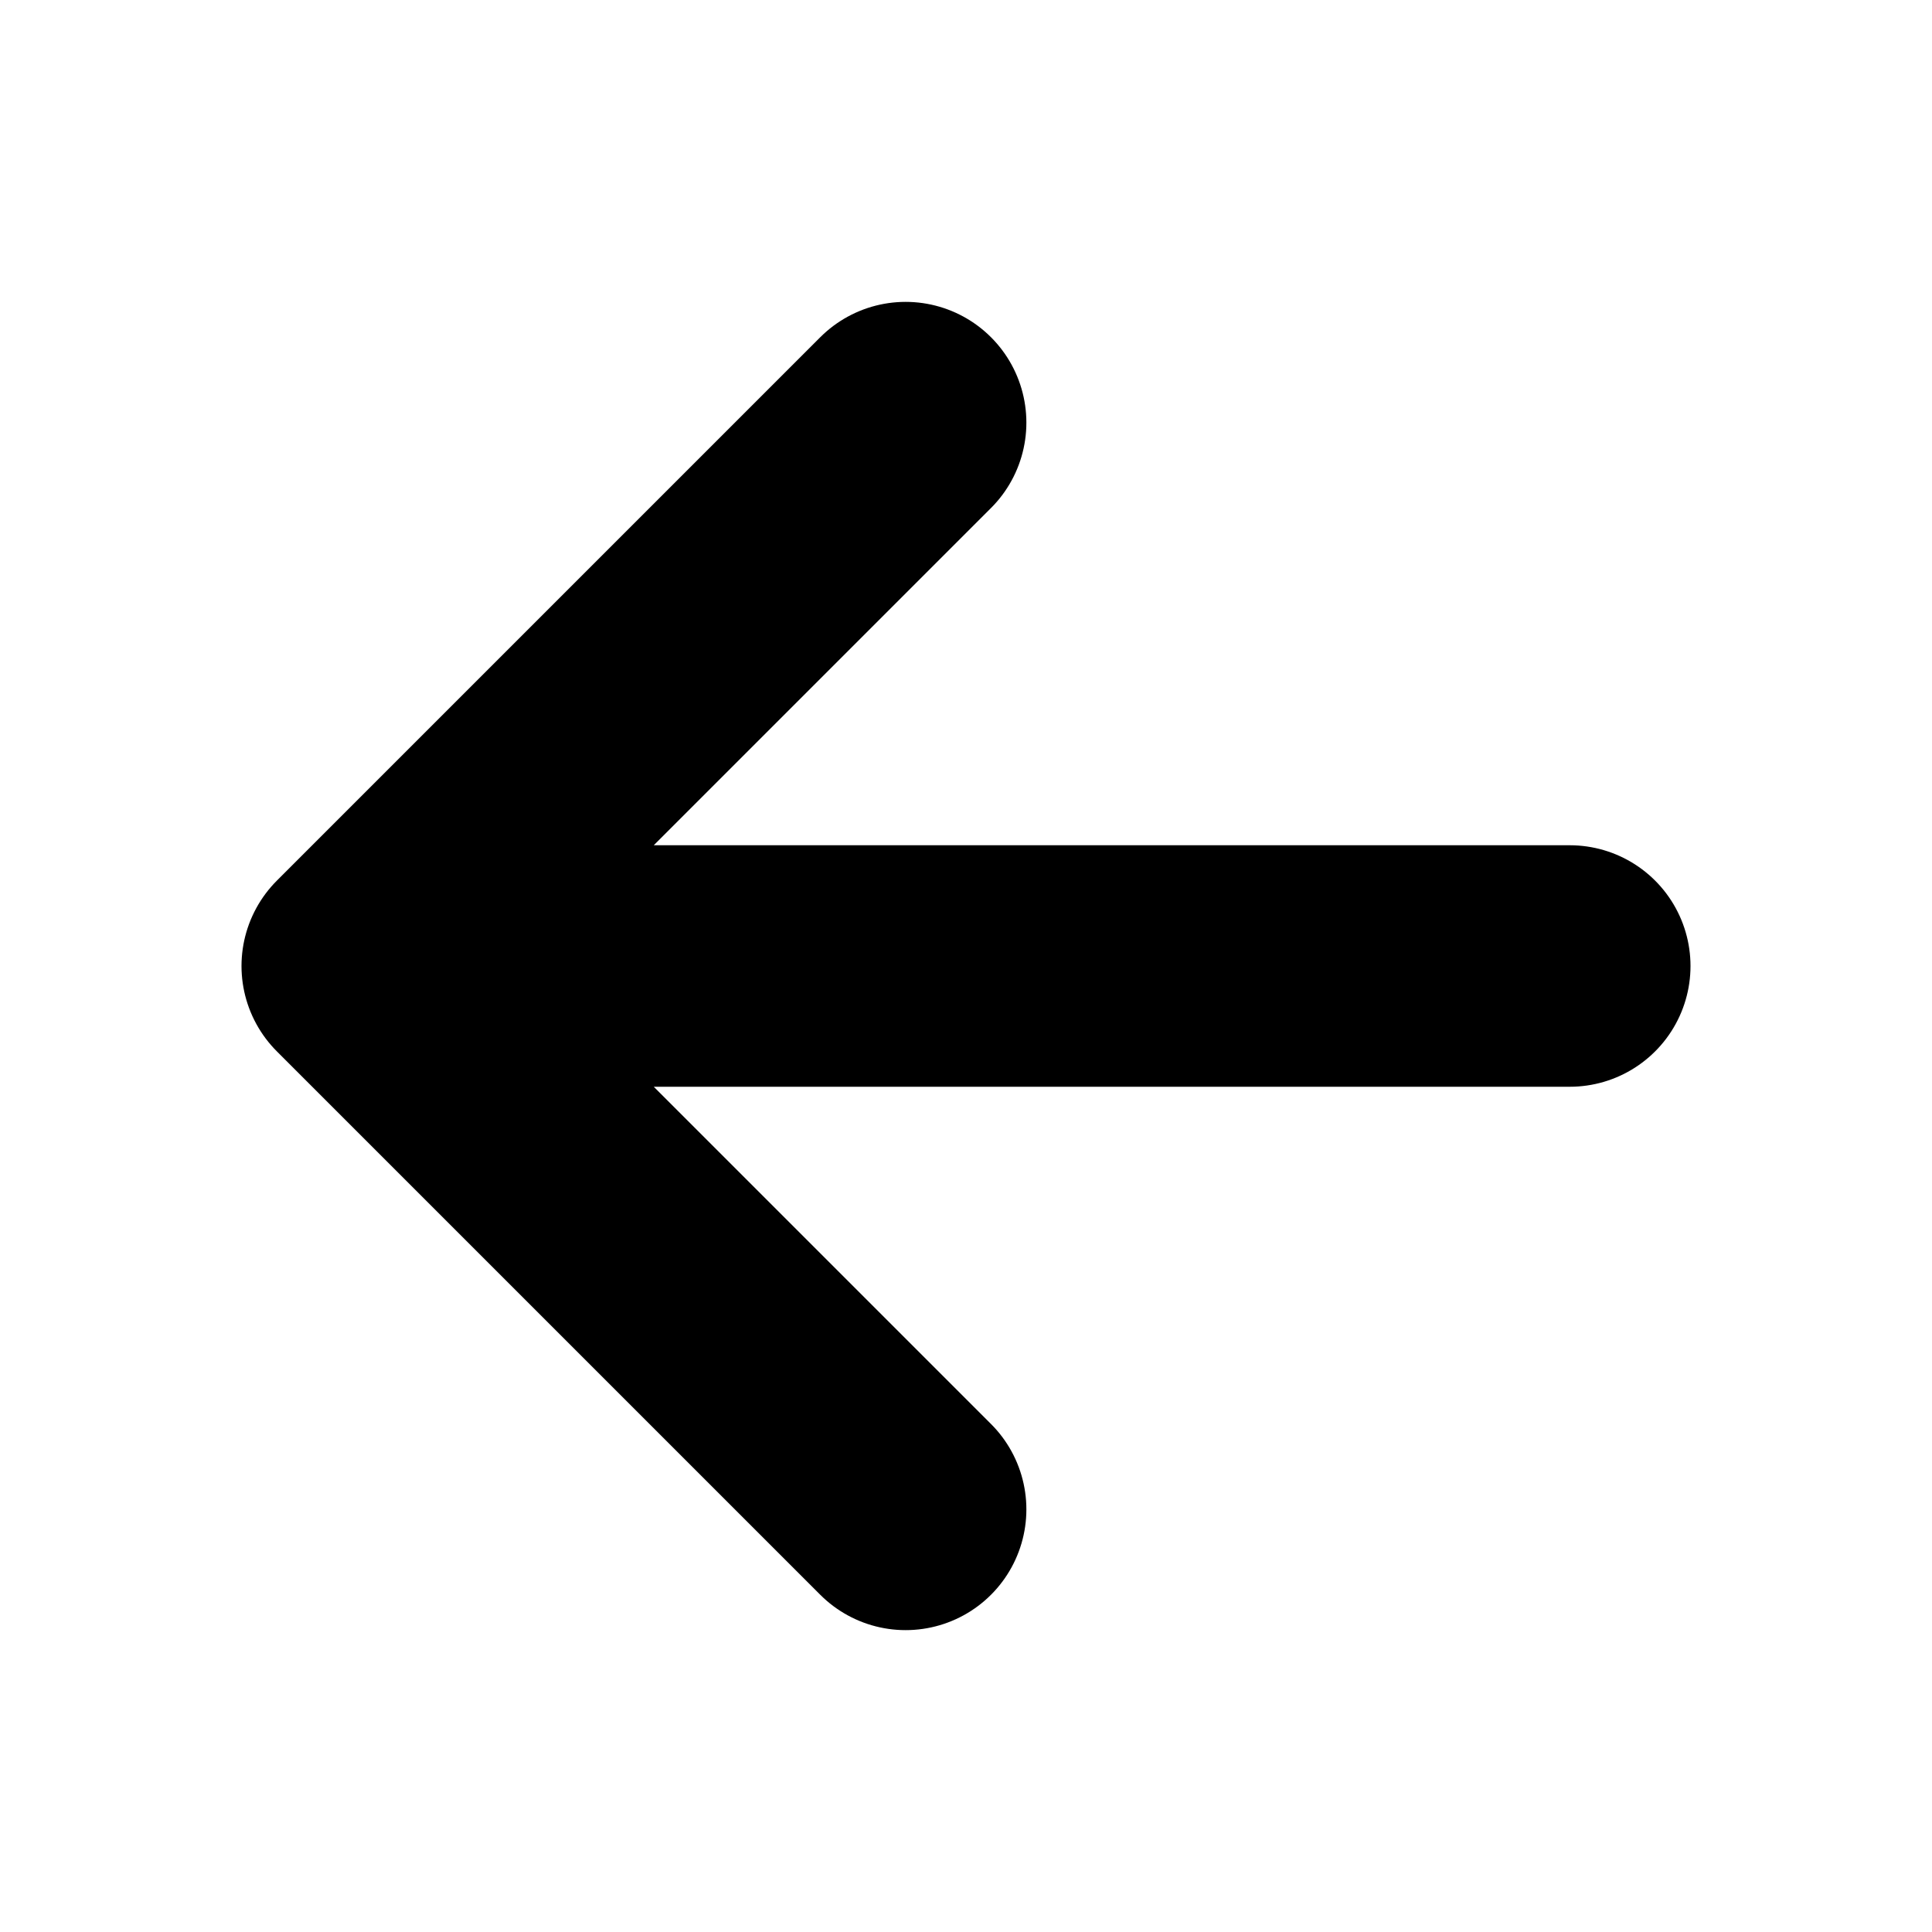
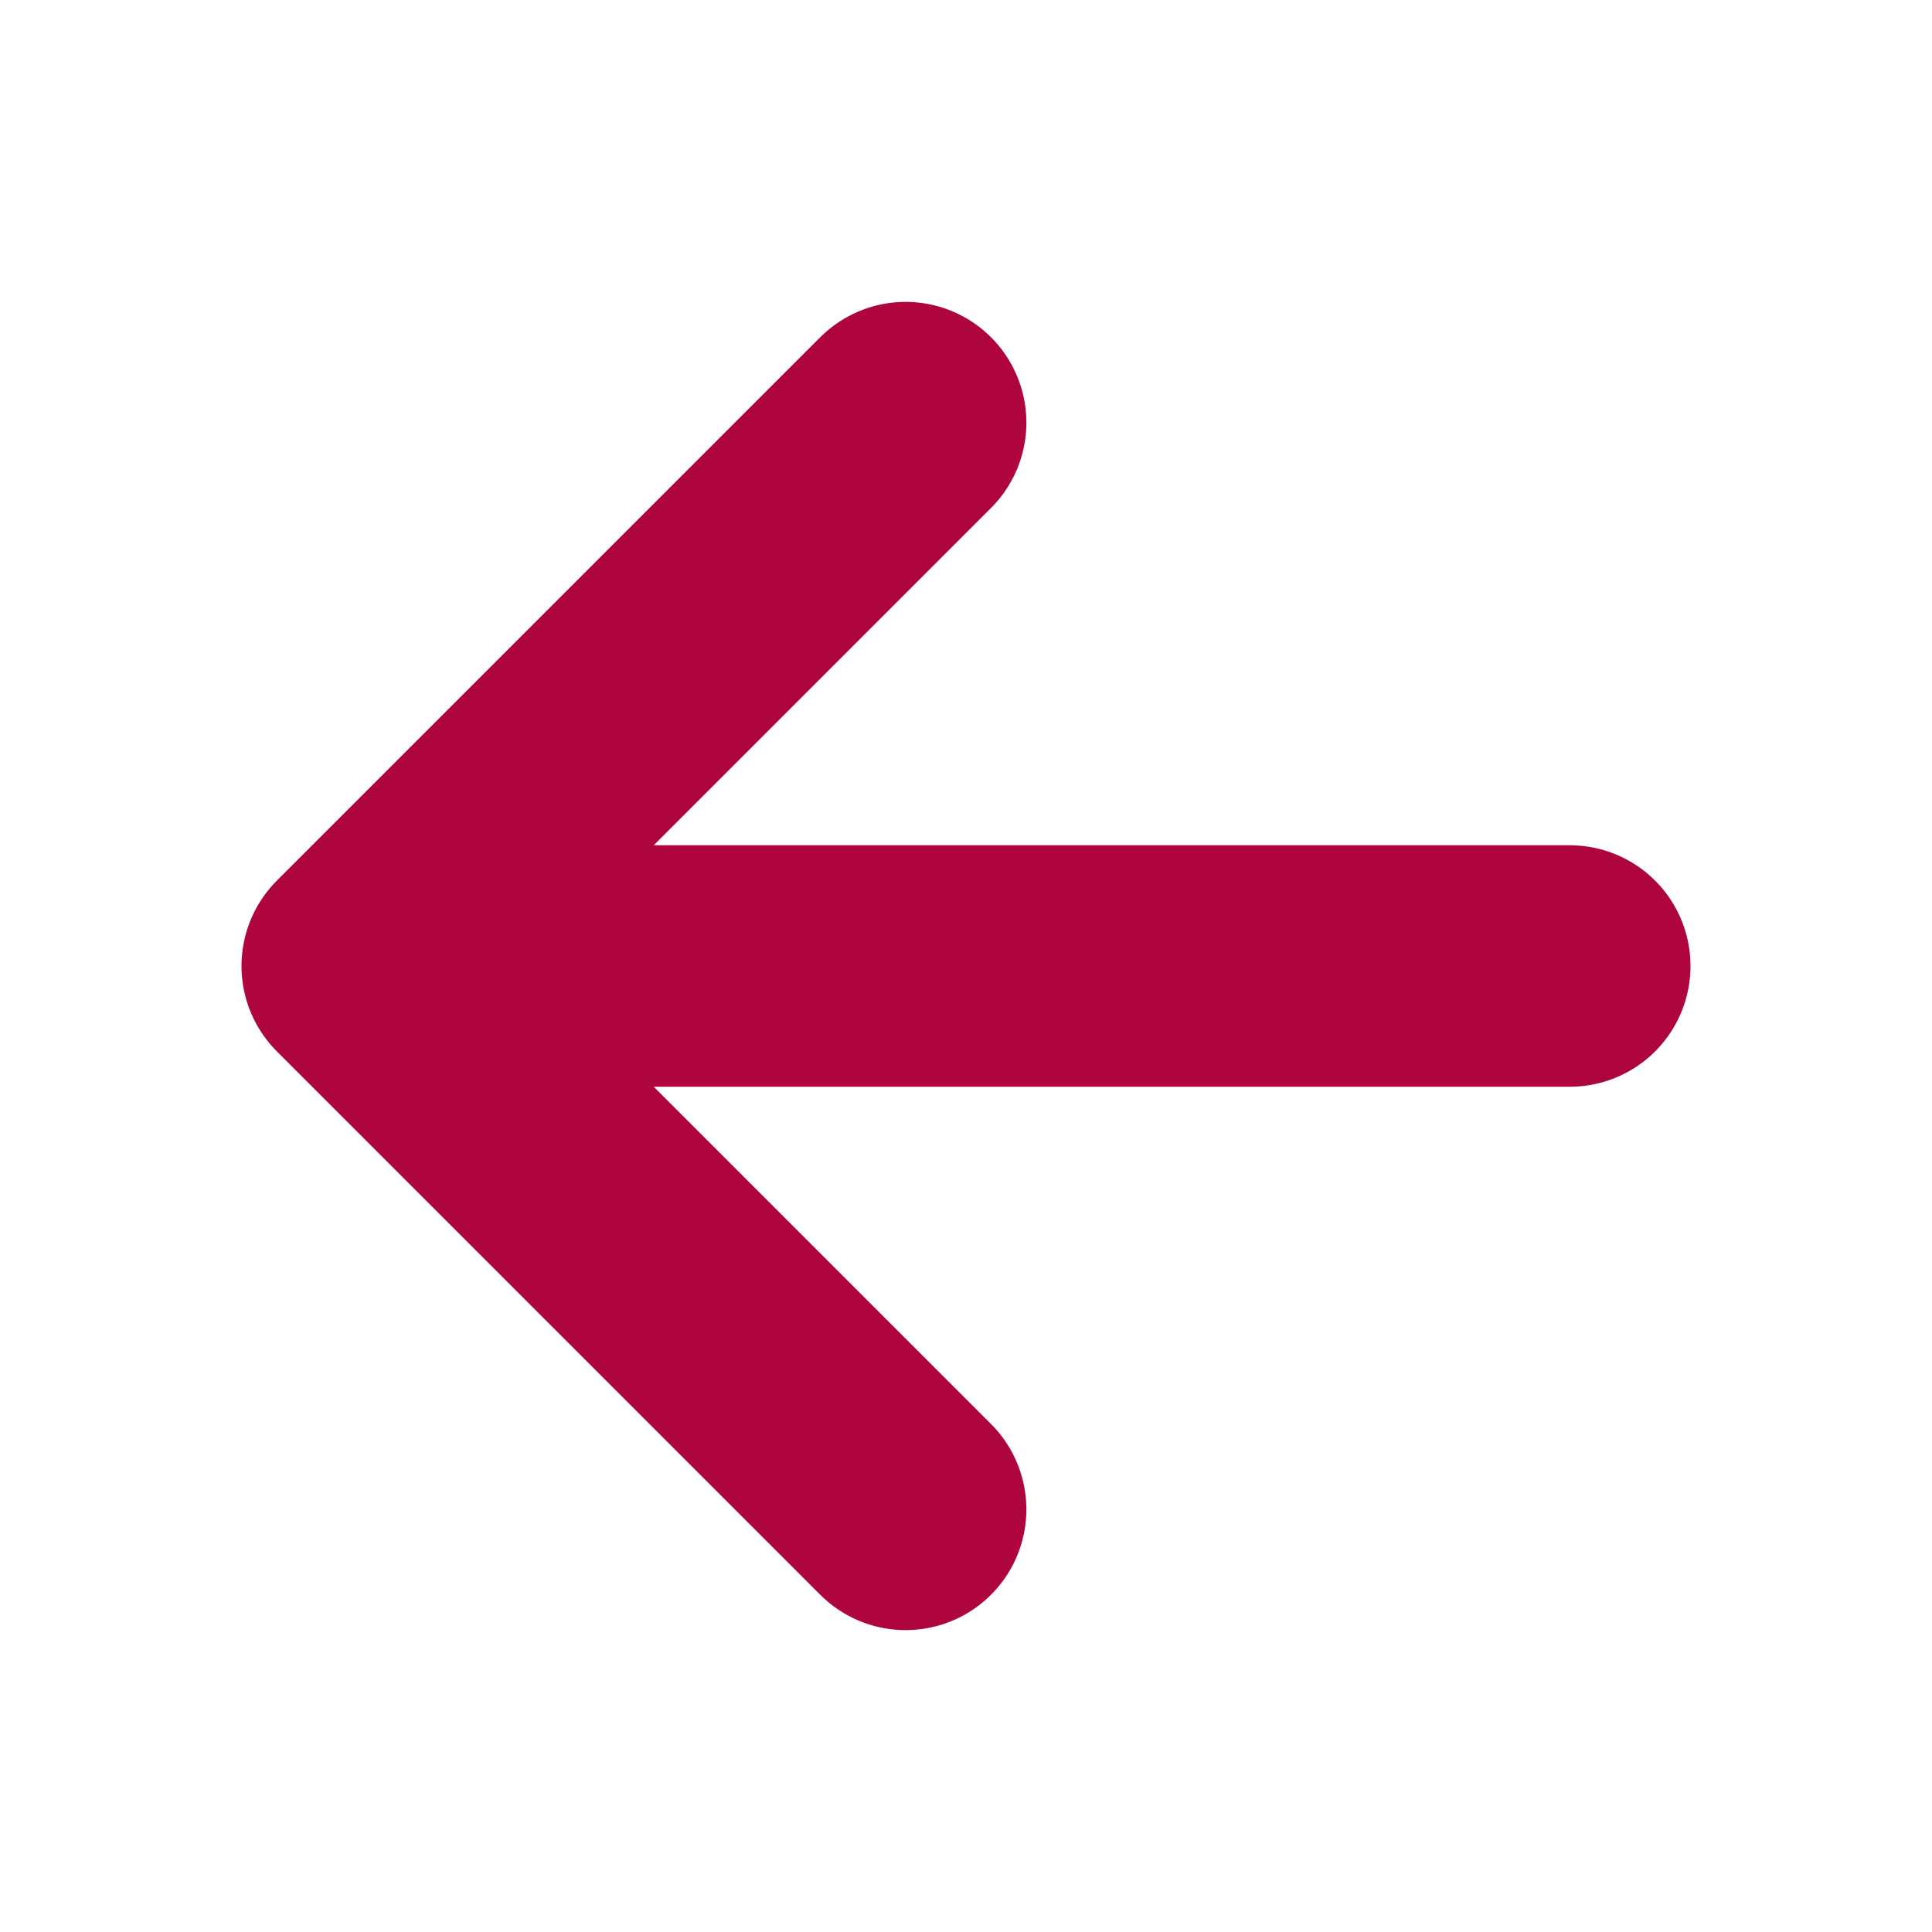
- <svg xmlns="http://www.w3.org/2000/svg" viewBox="0 0 32 32" fill="none">
-   <path d="M26 16H6M6 16L15 25M6 16L15 7" stroke="currentColor" stroke-width="4" stroke-linecap="round" stroke-linejoin="round" />
+ <svg xmlns="http://www.w3.org/2000/svg" width="32" height="32" viewBox="0 0 32 32" fill="none">
+   <path d="M26 16H6M6 16L15 25M6 16L15 7" stroke="#AF053F" stroke-width="4" stroke-linecap="round" stroke-linejoin="round" />
</svg>
